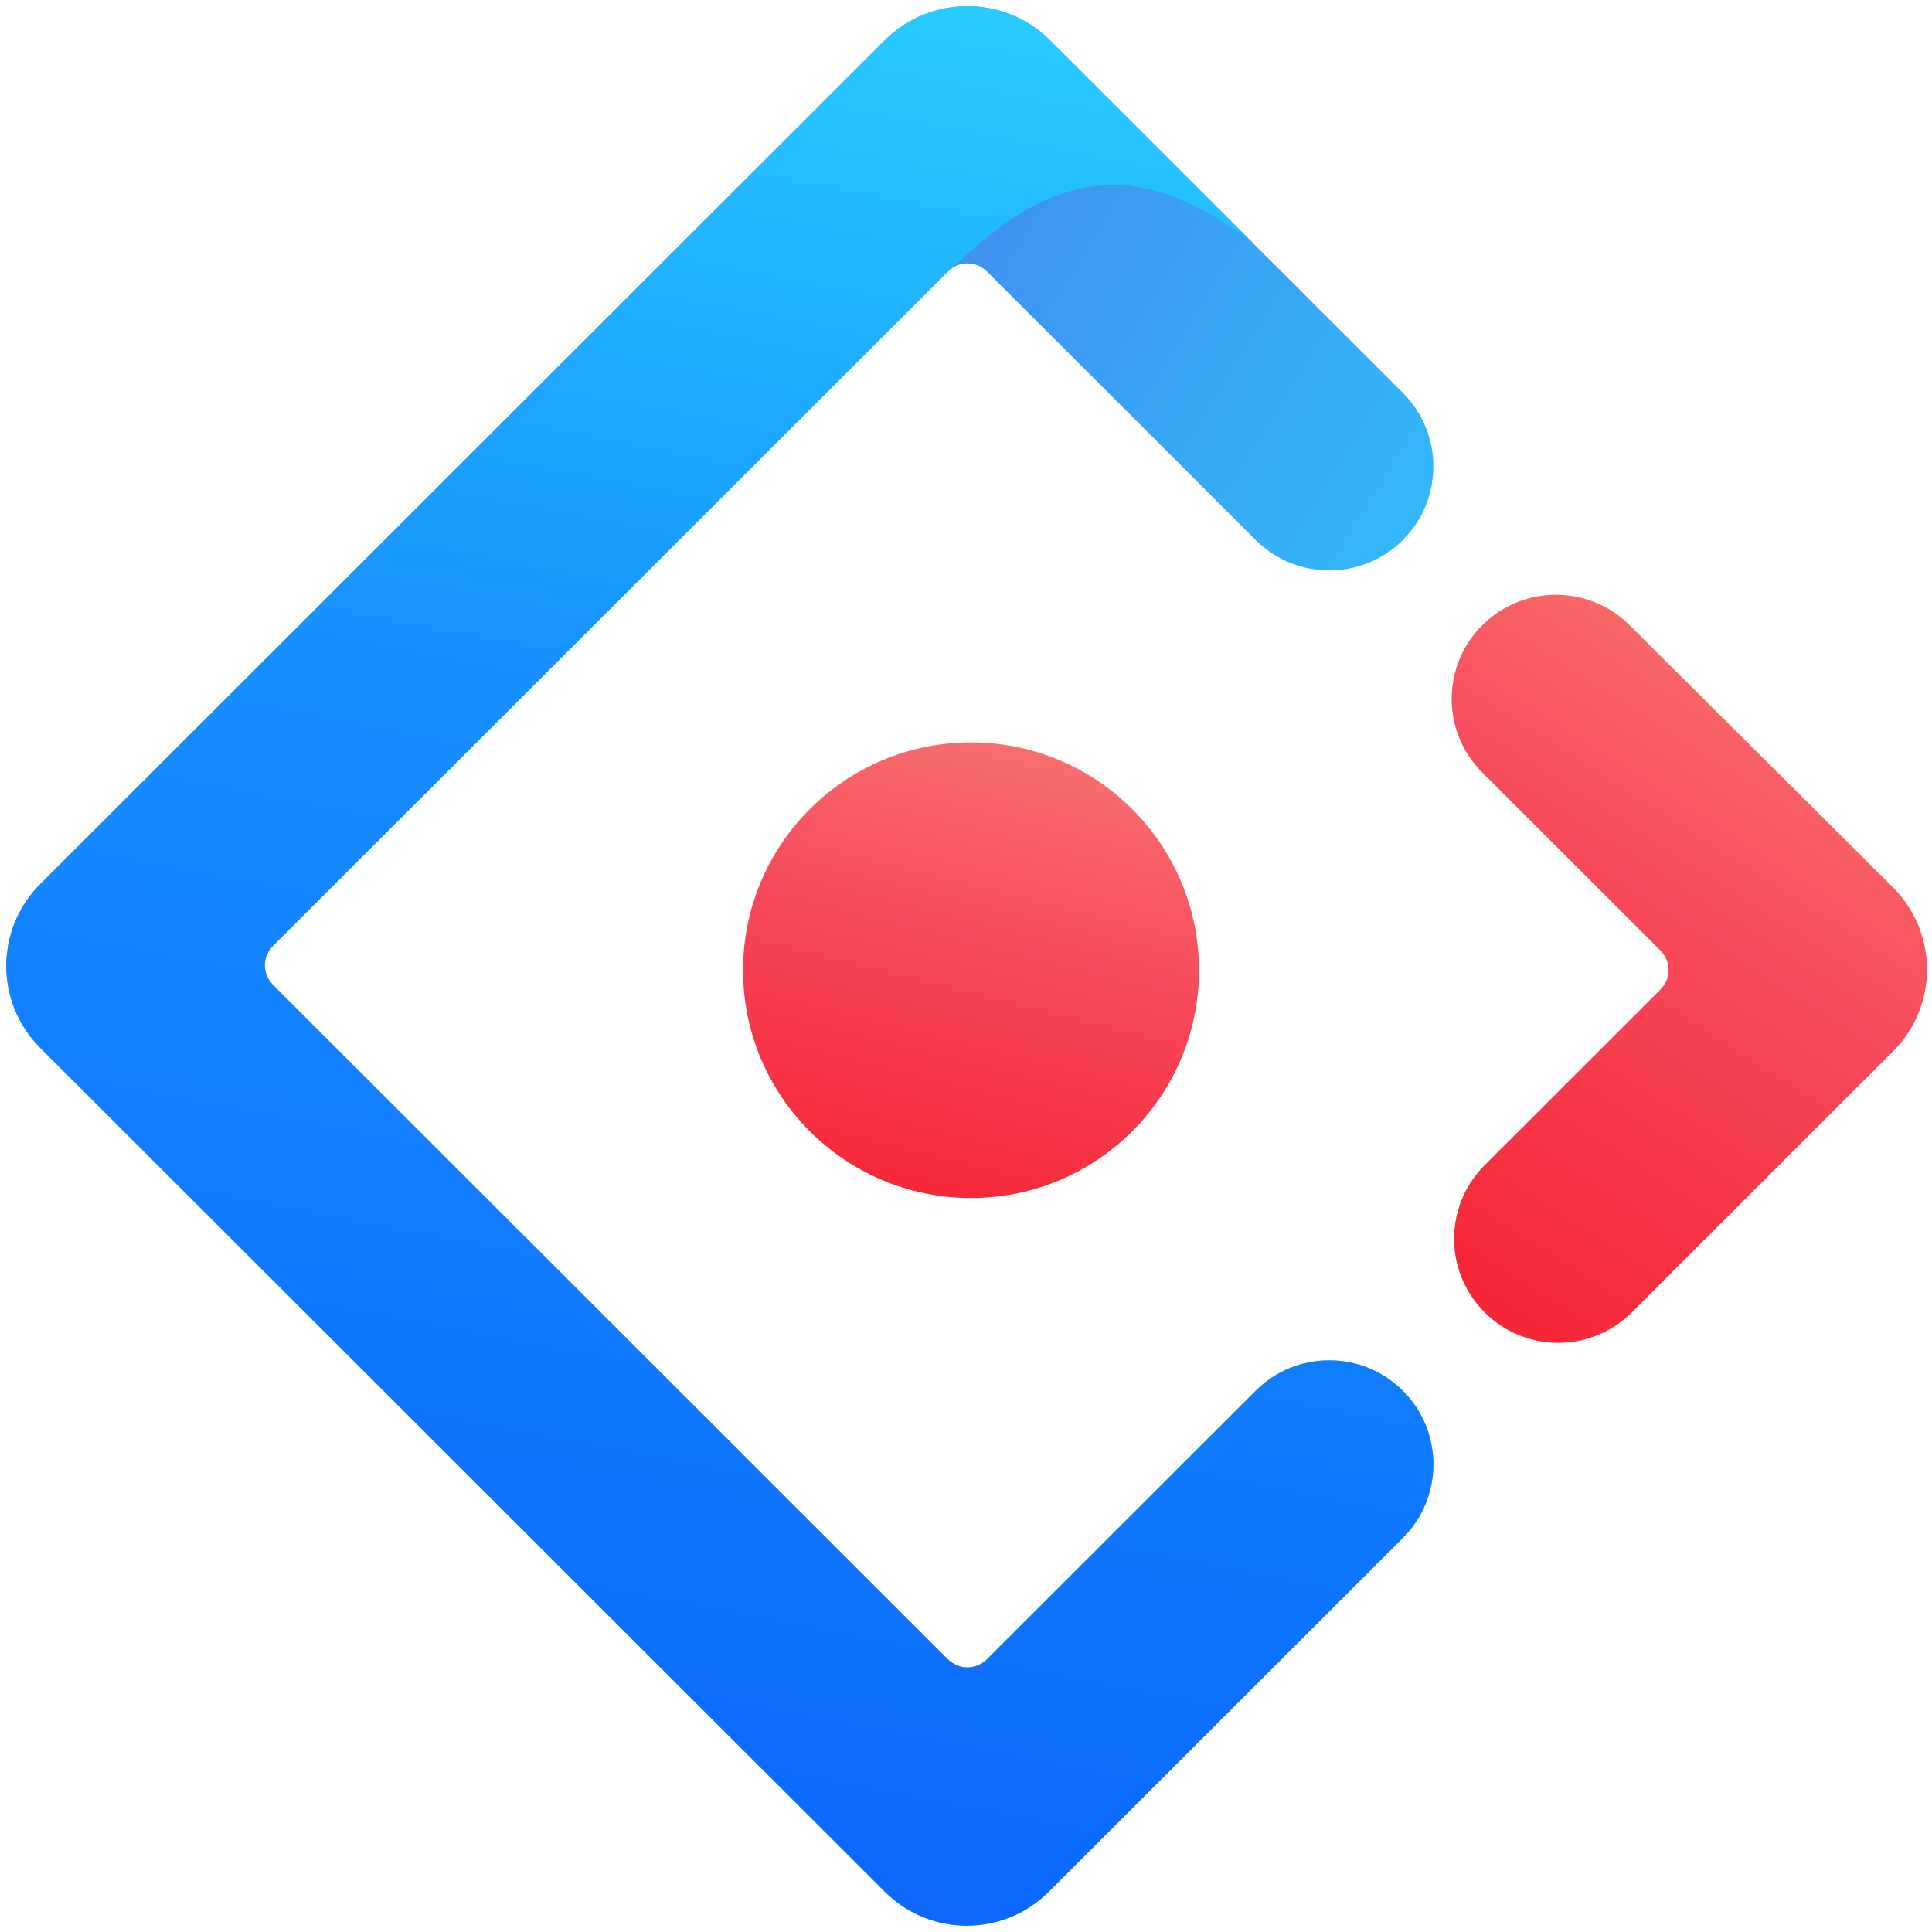
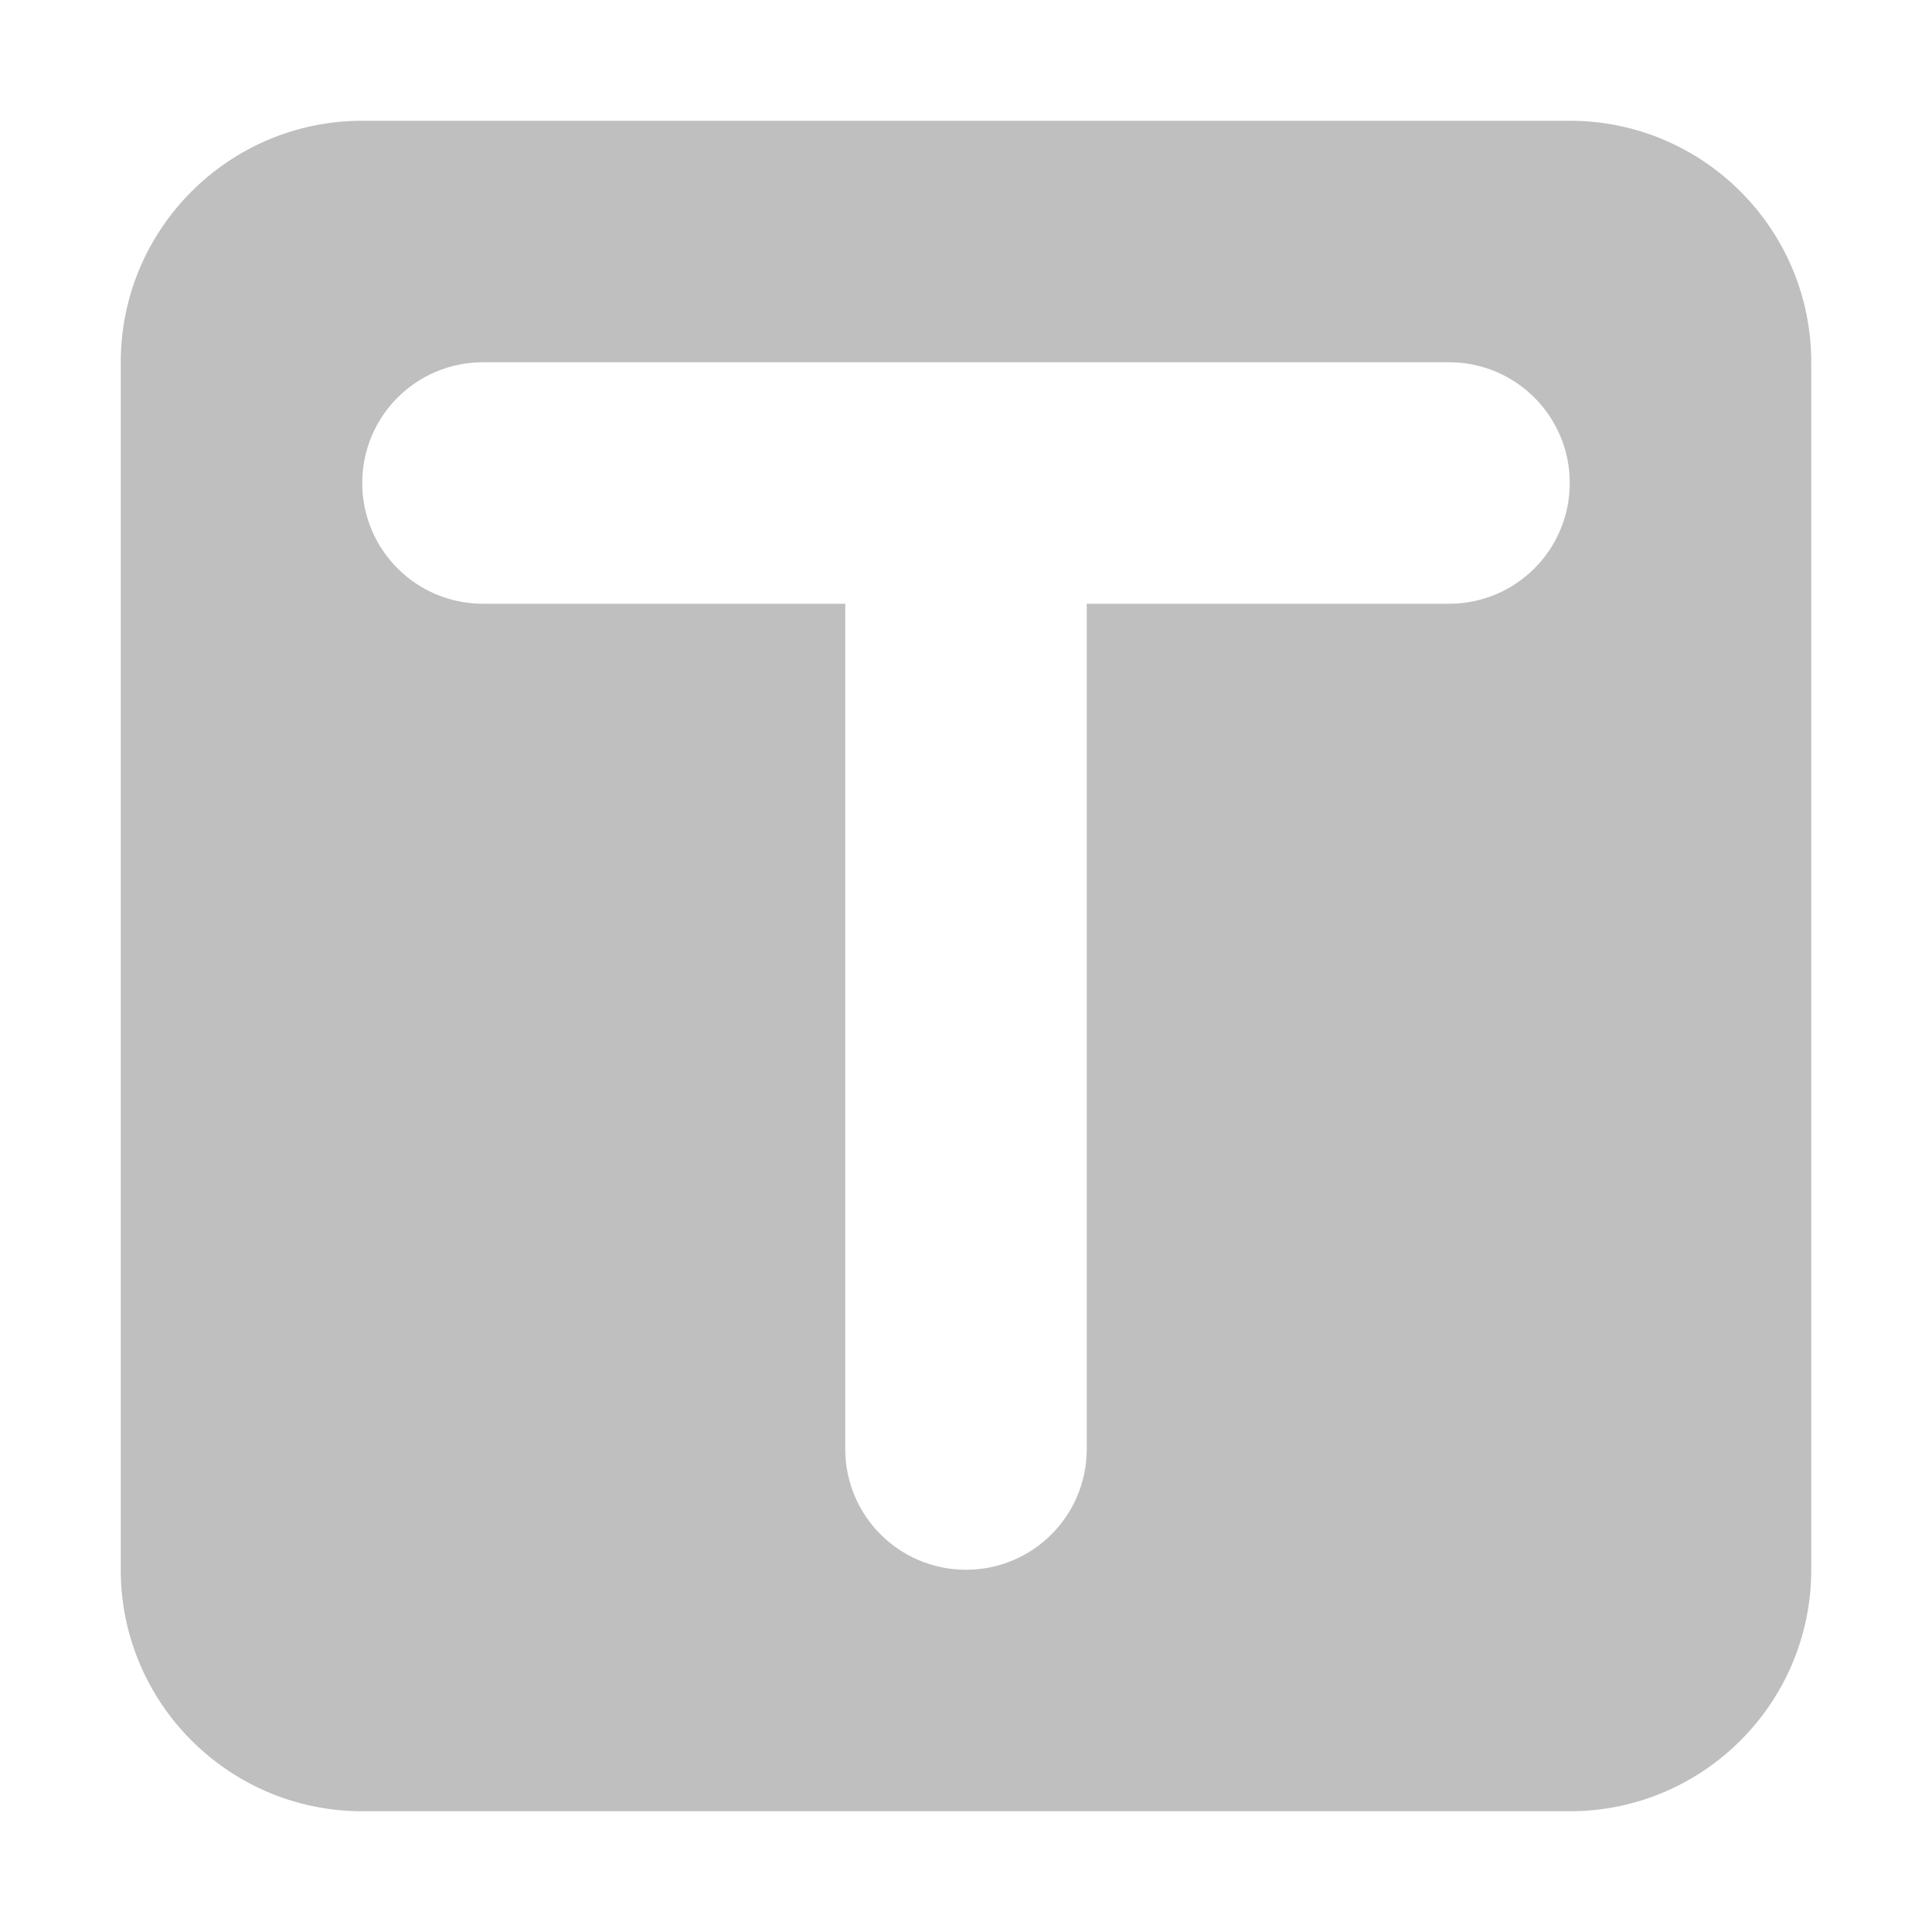
- <svg xmlns="http://www.w3.org/2000/svg" width="200" height="200" version="1.1" viewBox="0 0 200 200">
+ <svg xmlns="http://www.w3.org/2000/svg" t="1591194449594" class="icon" viewBox="0 0 1024 1024" version="1.1" p-id="1317" width="200" height="200">
  <defs>
-     <linearGradient id="linearGradient-1" x1="62.102%" x2="108.197%" y1="0%" y2="37.864%">
-       <stop offset="0%" stop-color="#4285EB" />
-       <stop offset="100%" stop-color="#2EC7FF" />
-     </linearGradient>
-     <linearGradient id="linearGradient-2" x1="69.644%" x2="54.043%" y1="0%" y2="108.457%">
-       <stop offset="0%" stop-color="#29CDFF" />
-       <stop offset="37.86%" stop-color="#148EFF" />
-       <stop offset="100%" stop-color="#0A60FF" />
-     </linearGradient>
-     <linearGradient id="linearGradient-3" x1="69.691%" x2="16.723%" y1="-12.974%" y2="117.391%">
-       <stop offset="0%" stop-color="#FA816E" />
-       <stop offset="41.473%" stop-color="#F74A5C" />
-       <stop offset="100%" stop-color="#F51D2C" />
-     </linearGradient>
-     <linearGradient id="linearGradient-4" x1="68.128%" x2="30.44%" y1="-35.691%" y2="114.943%">
-       <stop offset="0%" stop-color="#FA8E7D" />
-       <stop offset="51.264%" stop-color="#F74A5C" />
-       <stop offset="100%" stop-color="#F51D2C" />
-     </linearGradient>
+     <style type="text/css" />
  </defs>
-   <g id="Page-1" fill="none" fill-rule="evenodd" stroke="none" stroke-width="1">
-     <g id="logo" transform="translate(-20, -20)">
-       <g id="Group-28-Copy-5" transform="translate(20, 20)">
-         <g id="Group-27-Copy-3">
-           <g id="Group-25" fill-rule="nonzero">
-             <g id="2">
-               <path id="Shape" fill="url(#linearGradient-1)" d="M91.588,4.177 L4.18,91.513 C-0.519,96.208 -0.519,103.792 4.18,108.487 L91.588,195.823 C96.287,200.519 103.877,200.519 108.577,195.823 L145.225,159.205 C149.434,155 149.434,148.182 145.225,143.977 C141.017,139.772 134.194,139.772 129.985,143.977 L102.202,171.737 C101.032,172.906 99.257,172.906 98.088,171.737 L28.286,101.993 C27.116,100.824 27.116,99.051 28.286,97.882 L98.088,28.138 C99.257,26.969 101.032,26.969 102.202,28.138 L129.985,55.898 C134.194,60.103 141.017,60.103 145.225,55.898 C149.434,51.693 149.434,44.876 145.225,40.671 L108.581,4.056 C103.862,-0.538 96.269,-0.501 91.588,4.177 Z" />
-               <path id="Shape" fill="url(#linearGradient-2)" d="M91.588,4.177 L4.18,91.513 C-0.519,96.208 -0.519,103.792 4.18,108.487 L91.588,195.823 C96.287,200.519 103.877,200.519 108.577,195.823 L145.225,159.205 C149.434,155 149.434,148.182 145.225,143.977 C141.017,139.772 134.194,139.772 129.985,143.977 L102.202,171.737 C101.032,172.906 99.257,172.906 98.088,171.737 L28.286,101.993 C27.116,100.824 27.116,99.051 28.286,97.882 L98.088,28.138 C101,25.627 105.752,20.542 112.73,19.352 C117.916,18.469 123.585,20.414 129.739,25.189 C125.625,21.078 118.572,14.034 108.581,4.056 C103.862,-0.538 96.269,-0.501 91.588,4.177 Z" />
-             </g>
-             <path id="Shape" fill="url(#linearGradient-3)" d="M153.686,135.855 C157.894,140.06 164.717,140.06 168.926,135.855 L195.96,108.843 C200.659,104.147 200.659,96.564 195.961,91.869 L168.691,64.718 C164.472,60.518 157.647,60.524 153.436,64.732 C149.227,68.937 149.227,75.754 153.436,79.959 L171.854,98.362 C173.024,99.531 173.024,101.305 171.854,102.473 L153.686,120.627 C149.477,124.832 149.477,131.65 153.686,135.855 Z" />
-           </g>
-           <ellipse id="Combined-Shape" cx="100.519" cy="100.437" fill="url(#linearGradient-4)" rx="23.6" ry="23.581" />
-         </g>
-       </g>
-     </g>
-   </g>
+   <path d="M832 64 192 64C121.344 64 64 121.344 64 192l0 640c0 70.656 57.344 128 128 128l640 0c70.656 0 128-57.344 128-128L960 192C960 121.344 902.656 64 832 64zM768 320 576 320l0 448c0 35.392-28.608 64-64 64s-64-28.608-64-64L448 320 256 320C220.608 320 192 291.392 192 256s28.608-64 64-64l512 0c35.392 0 64 28.608 64 64S803.392 320 768 320z" p-id="1318" fill="#bfbfbf" />
</svg>
